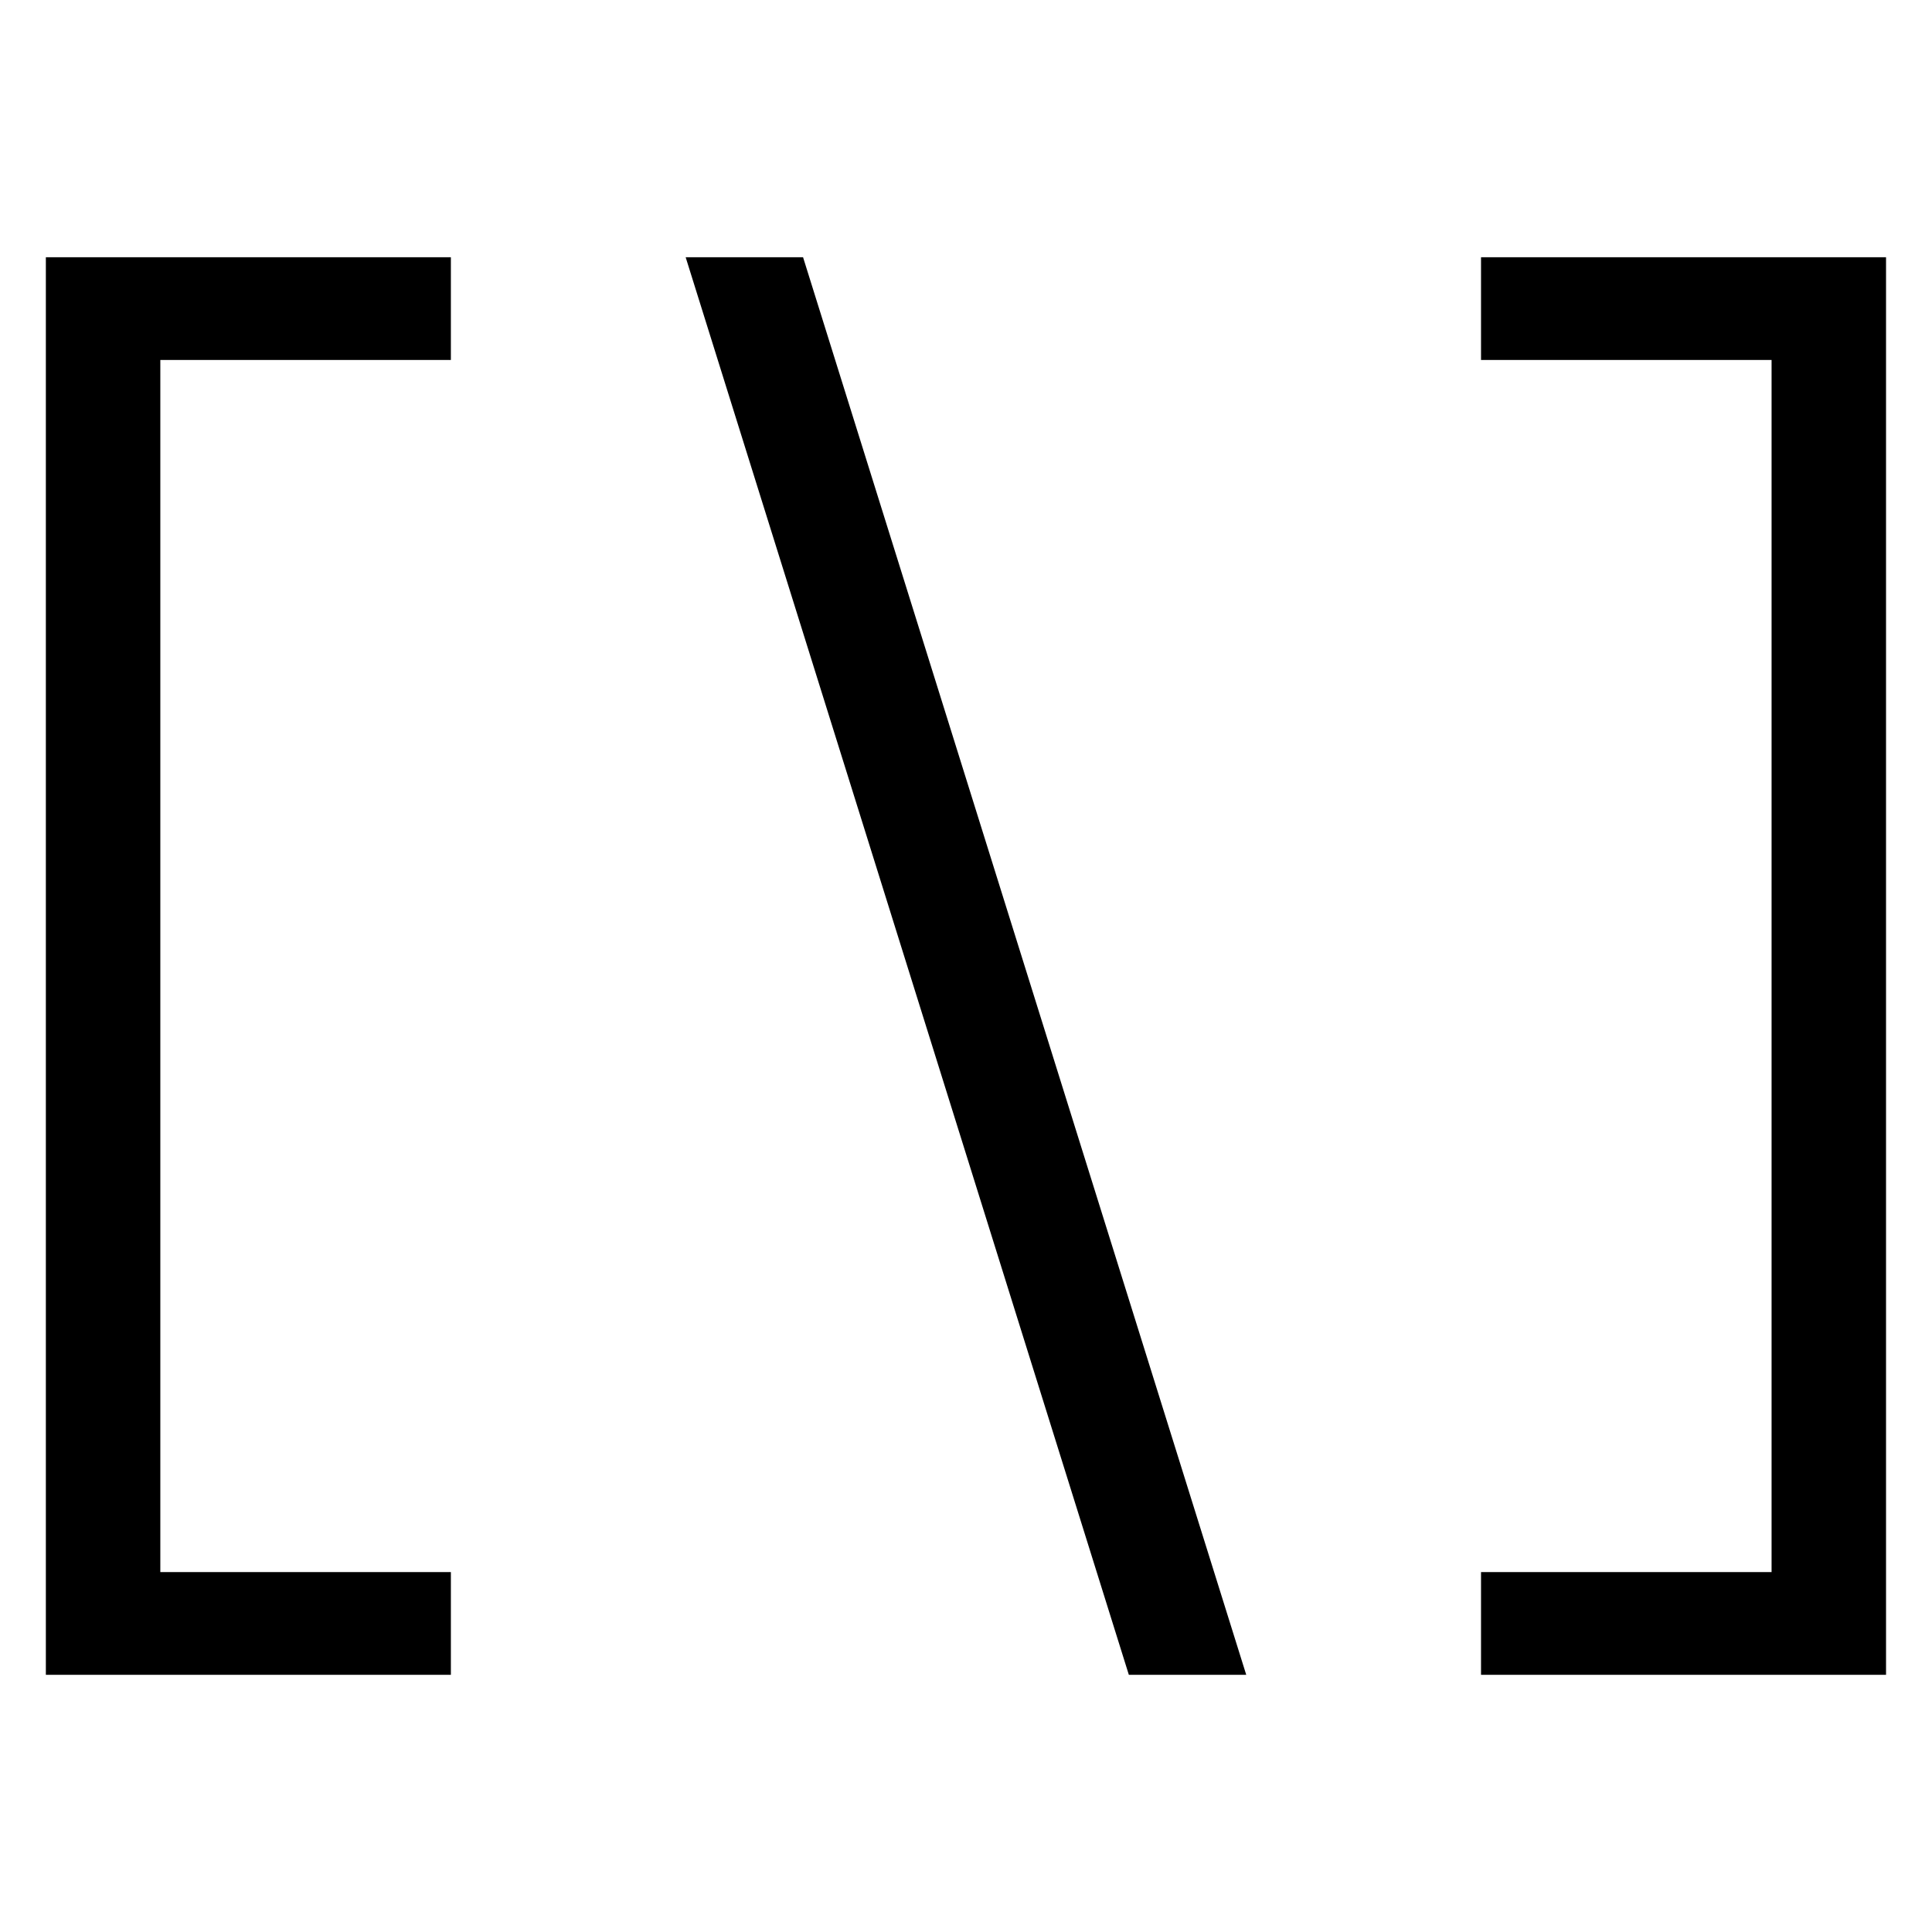
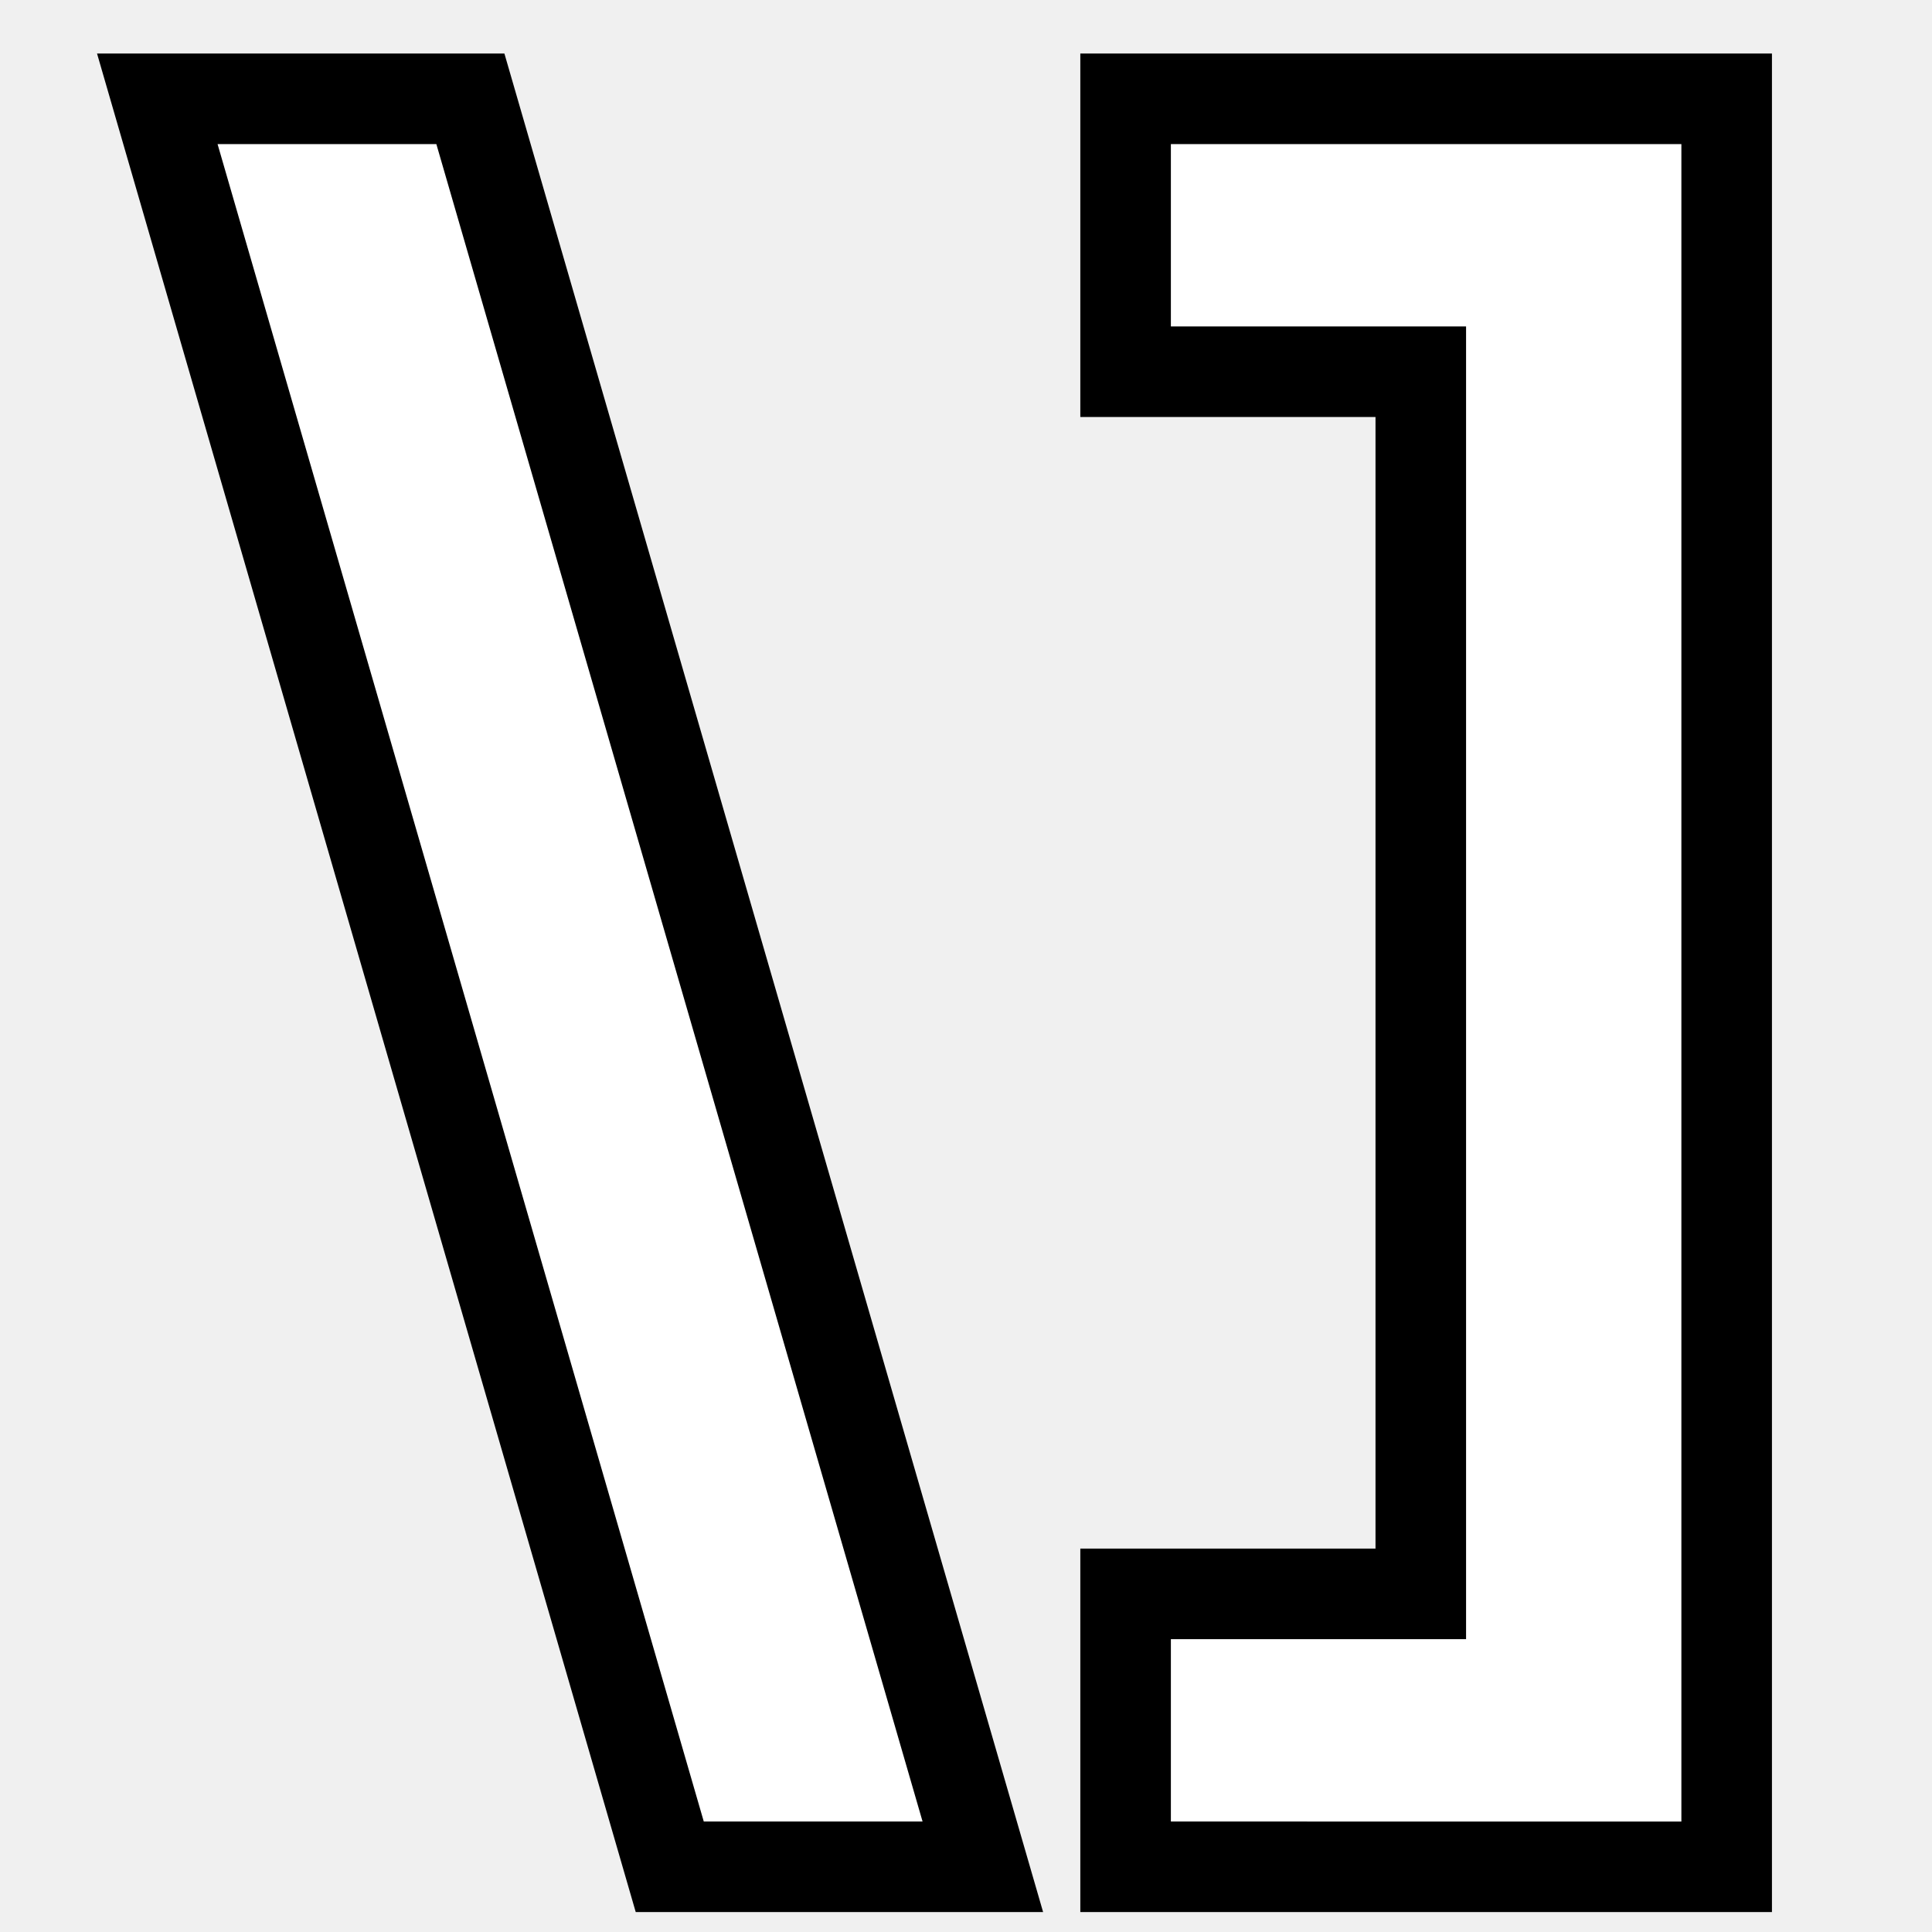
- <svg xmlns="http://www.w3.org/2000/svg" width="512" height="512" viewBox="0 0 368.64 368.64">
-   <path fill="#fff" d="M0 0h368.64v368.64H0z" />
-   <path d="M8.75 319.563V49.083h77.28v19.6H30.59v231.28h55.44v19.6zm206.64          0l-84.56-270.48h22.4l84.56 270.48zm67.2          0v-19.6h55.44V68.683h-55.44v-19.6h77.28v270.48z" />
+ <svg xmlns="http://www.w3.org/2000/svg" width="512" height="512" viewBox="0 0 512 512">
+   <path d="m25.715 14.188 142.76 492.53h107.96l-8.893-30.682-133.87-461.85zm260.58    0v96.318h78.229v299.89h-78.229v96.318h183.29v-492.53zm-196.69 48h8.008l114.94 396.53h-8.008zm244.69    0h87.291v396.53h-87.291v-0.318h78.229v-395.89h-78.229z" fill="#000" />
+   <path d="m244.49 482.72h-57.982l-128.85-444.53h57.982zm65.804 0v-48.319h78.23v-347.89h-78.23v-48.319h135.29v444.53z" fill="#fff" />
</svg>
